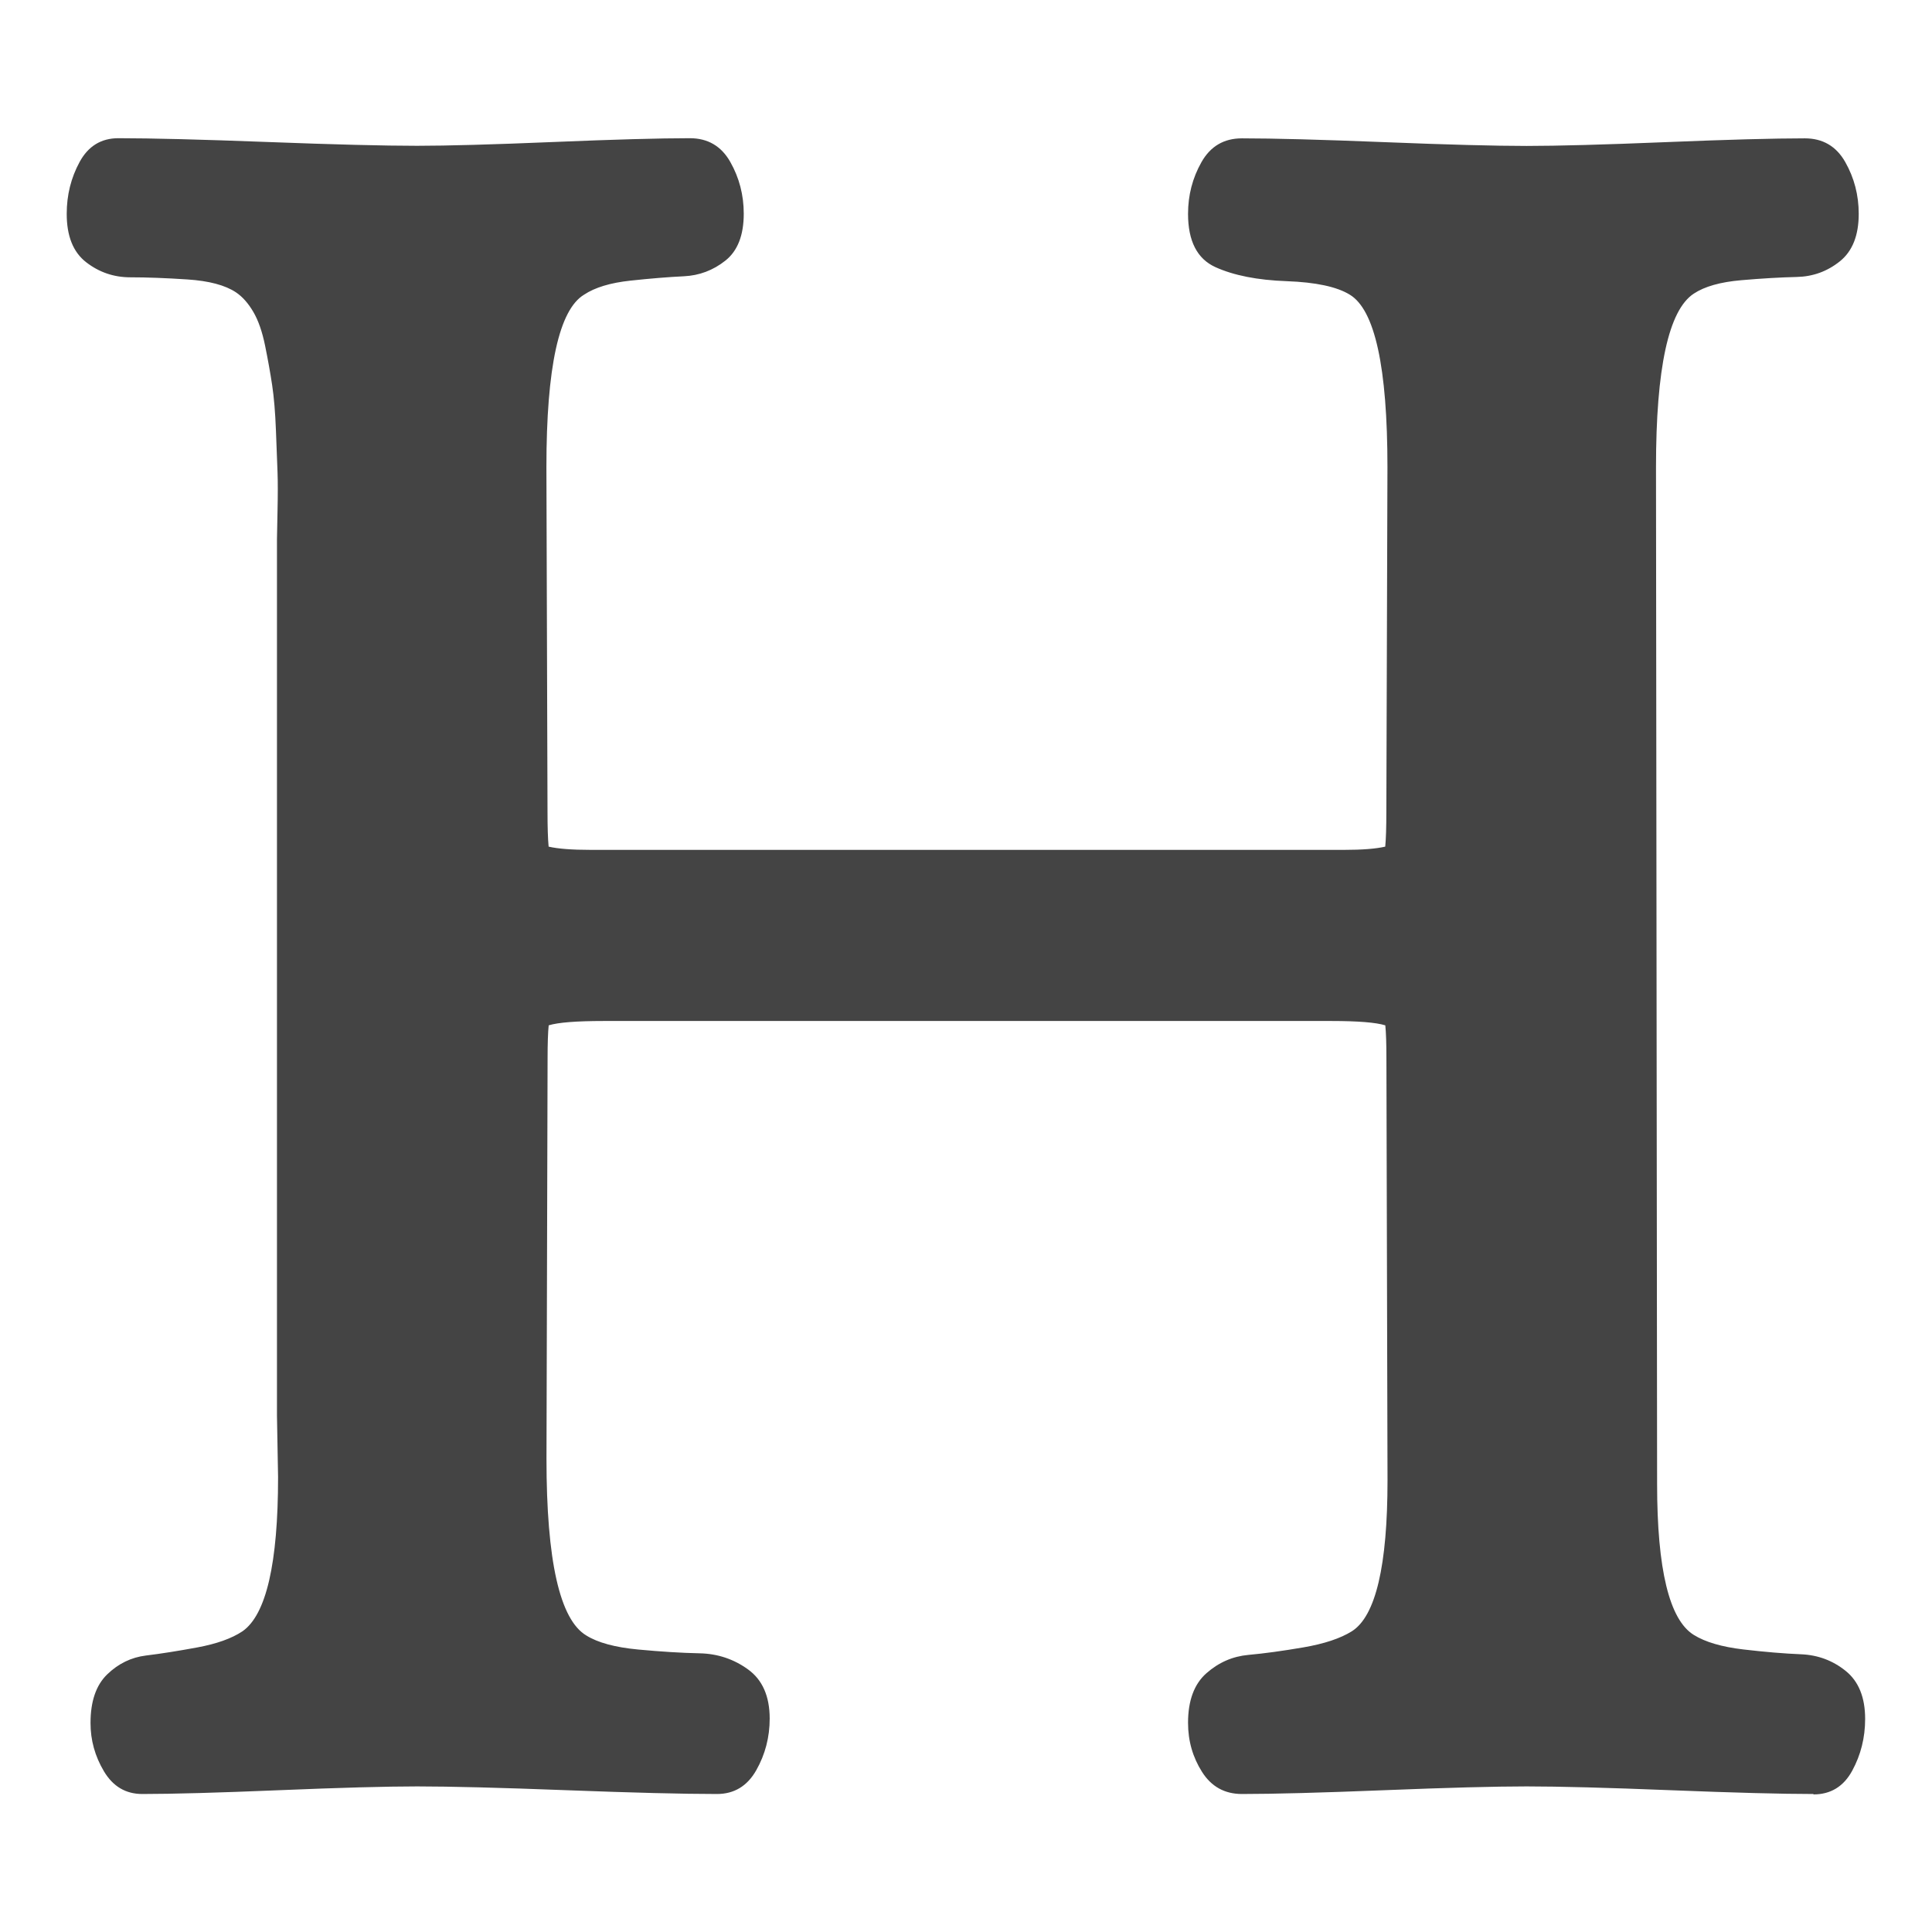
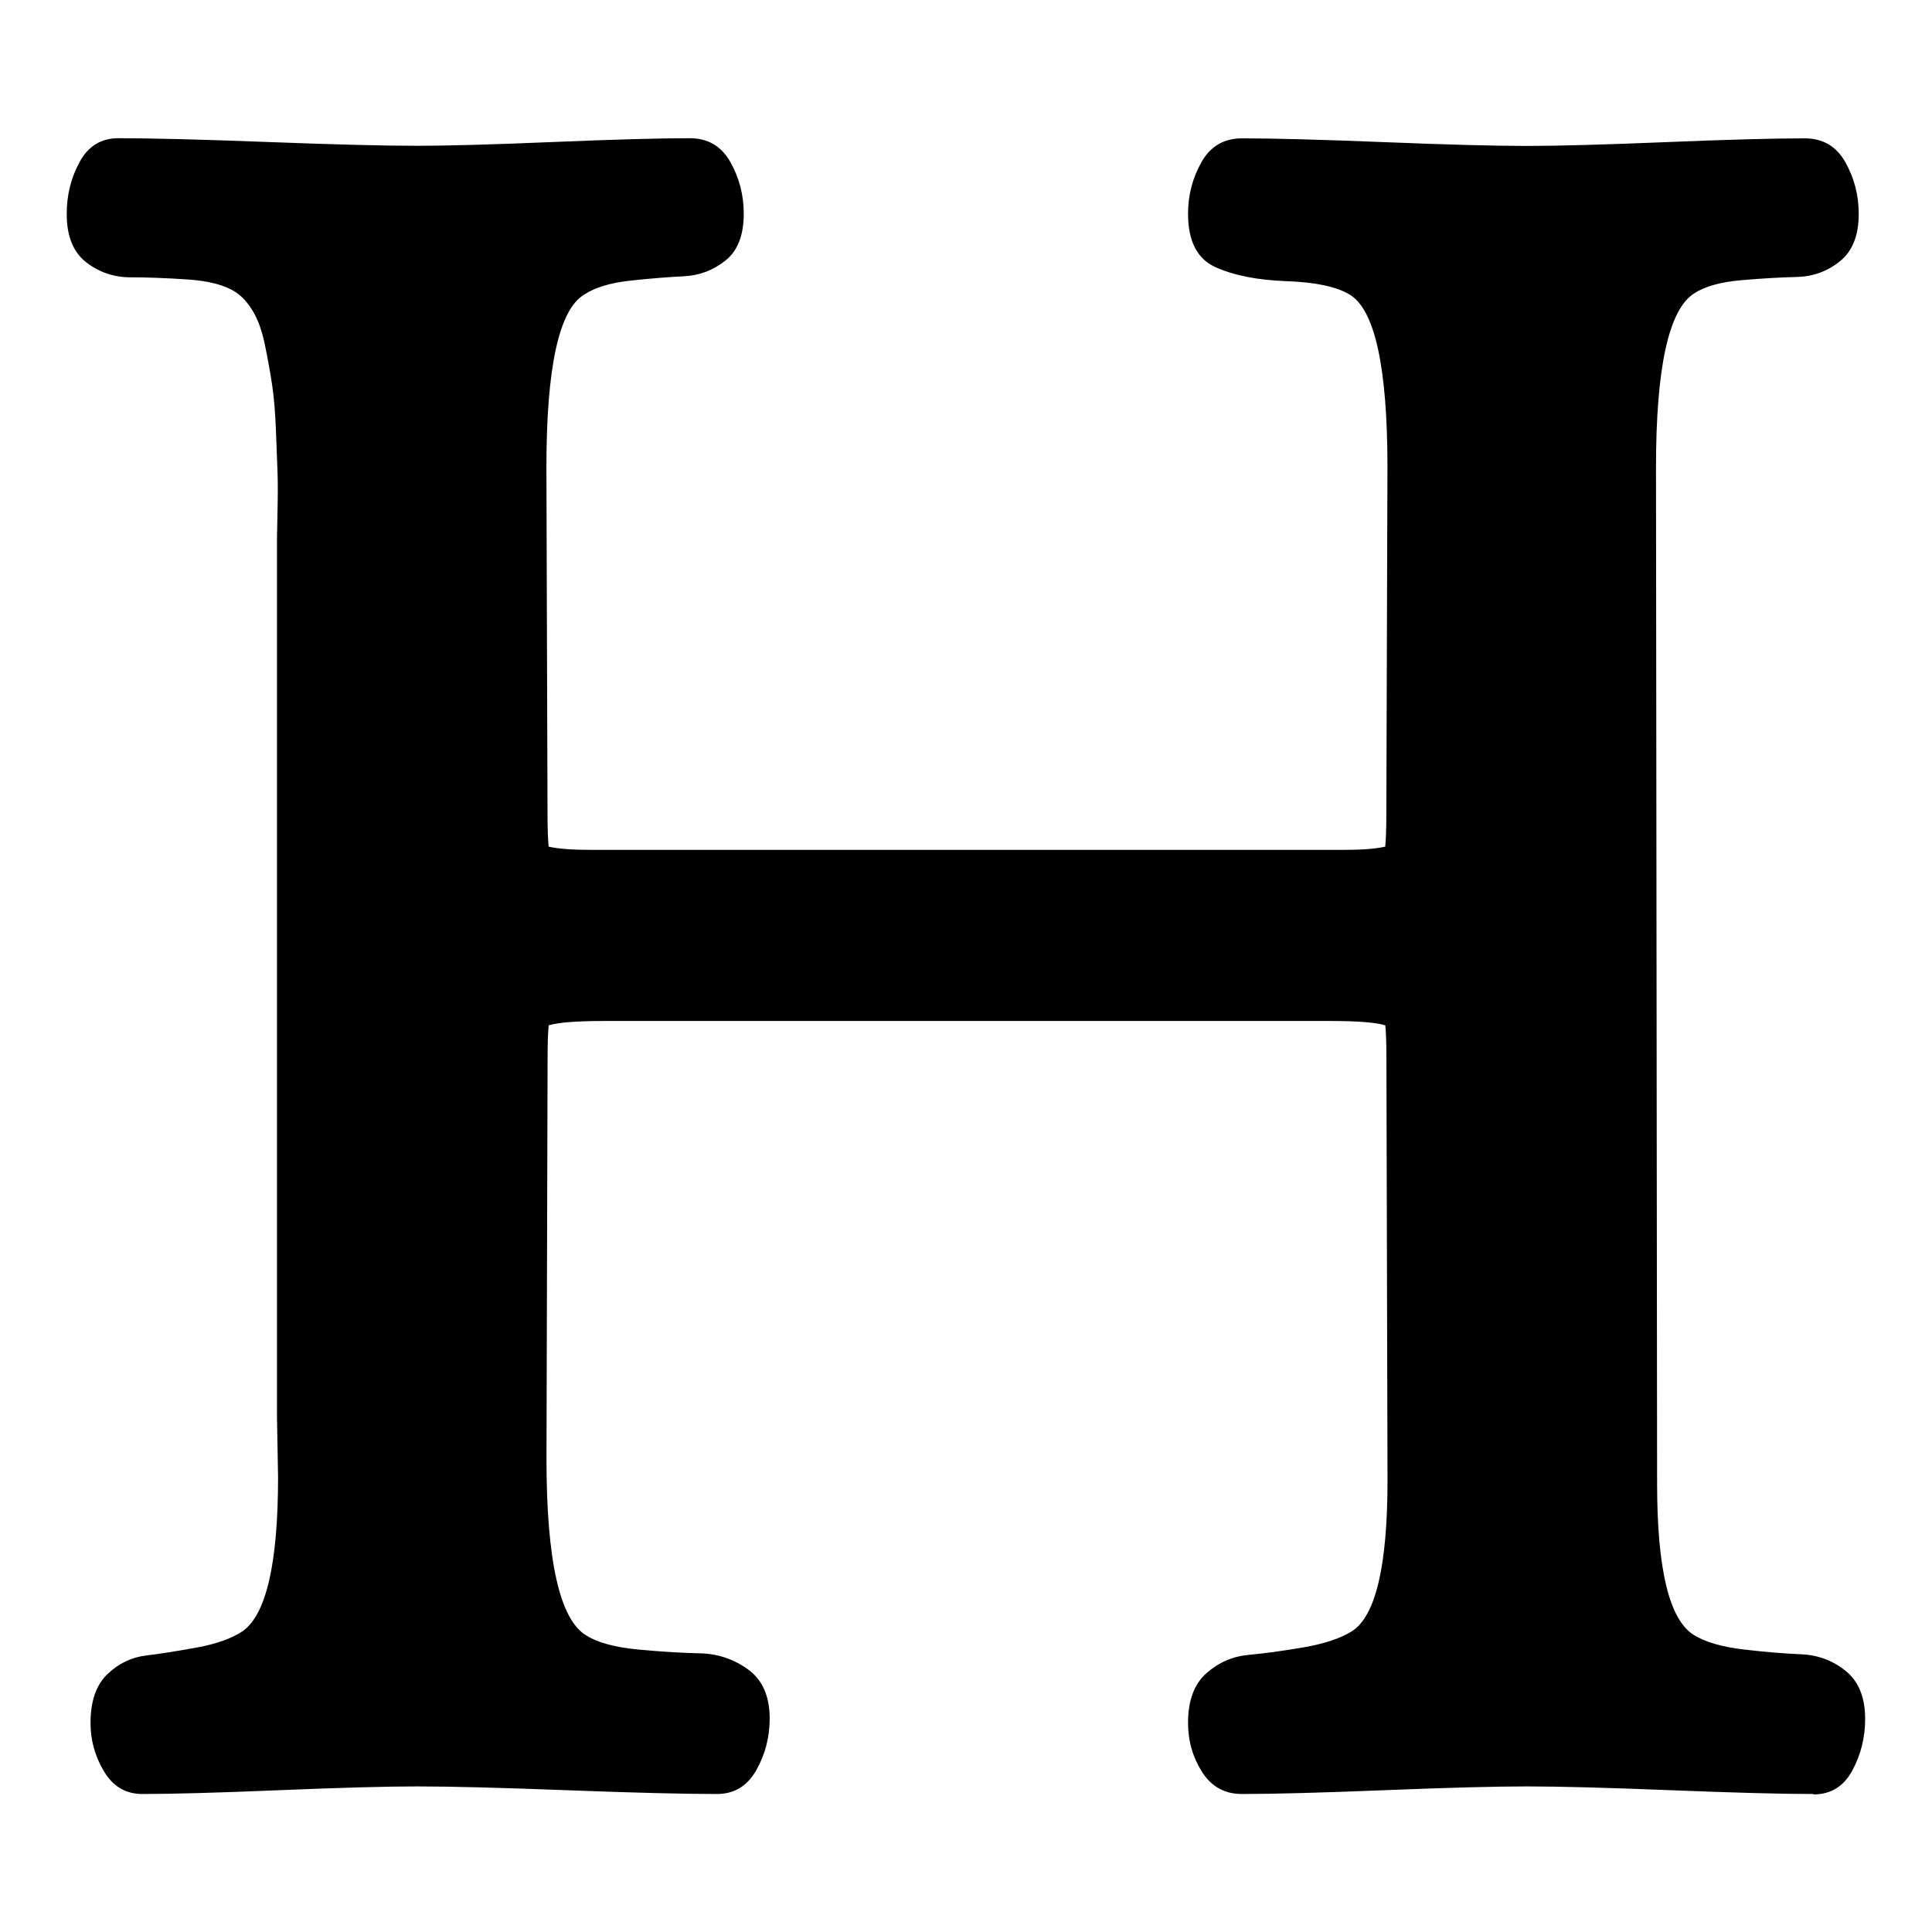
<svg xmlns="http://www.w3.org/2000/svg" version="1.1" width="28" height="28" viewBox="0 0 28 28">
-   <path fill="#444" d="M26.281 26q-0.688 0-2.070-0.055t-2.086-0.055q-0.688 0-2.063 0.055t-2.063 0.055q-0.375 0-0.578-0.32t-0.203-0.711q0-0.484 0.266-0.719t0.609-0.266 0.797-0.109 0.703-0.234q0.516-0.328 0.516-2.188l-0.016-6.109q0-0.328-0.016-0.484-0.203-0.063-0.781-0.063h-10.547q-0.594 0-0.797 0.063-0.016 0.156-0.016 0.484l-0.016 5.797q0 2.219 0.578 2.562 0.25 0.156 0.75 0.203t0.891 0.055 0.703 0.234 0.313 0.711q0 0.406-0.195 0.75t-0.57 0.344q-0.734 0-2.18-0.055t-2.164-0.055q-0.672 0-2 0.055t-1.984 0.055q-0.359 0-0.555-0.328t-0.195-0.703q0-0.469 0.242-0.703t0.562-0.273 0.742-0.117 0.656-0.234q0.516-0.359 0.516-2.234l-0.016-0.891v-12.703q0-0.047 0.008-0.406t0-0.57-0.023-0.602-0.055-0.656-0.102-0.57-0.172-0.492-0.25-0.281q-0.234-0.156-0.703-0.187t-0.828-0.031-0.641-0.219-0.281-0.703q0-0.406 0.187-0.75t0.562-0.344q0.719 0 2.164 0.055t2.164 0.055q0.656 0 1.977-0.055t1.977-0.055q0.391 0 0.586 0.344t0.195 0.75q0 0.469-0.266 0.68t-0.602 0.227-0.773 0.063-0.672 0.203q-0.547 0.328-0.547 2.5l0.016 5q0 0.328 0.016 0.5 0.203 0.047 0.609 0.047h10.922q0.391 0 0.594-0.047 0.016-0.172 0.016-0.5l0.016-5q0-2.172-0.547-2.5-0.281-0.172-0.914-0.195t-1.031-0.203-0.398-0.773q0-0.406 0.195-0.75t0.586-0.344q0.688 0 2.063 0.055t2.063 0.055q0.672 0 2.016-0.055t2.016-0.055q0.391 0 0.586 0.344t0.195 0.75q0 0.469-0.273 0.688t-0.625 0.227-0.805 0.047-0.688 0.195q-0.547 0.359-0.547 2.516l0.016 14.734q0 1.859 0.531 2.188 0.25 0.156 0.719 0.211t0.836 0.070 0.648 0.242 0.281 0.695q0 0.406-0.187 0.75t-0.562 0.344z" />
+   <path d="M26.281 26q-0.688 0-2.070-0.055t-2.086-0.055q-0.688 0-2.063 0.055t-2.063 0.055q-0.375 0-0.578-0.32t-0.203-0.711q0-0.484 0.266-0.719t0.609-0.266 0.797-0.109 0.703-0.234q0.516-0.328 0.516-2.188l-0.016-6.109q0-0.328-0.016-0.484-0.203-0.063-0.781-0.063h-10.547q-0.594 0-0.797 0.063-0.016 0.156-0.016 0.484l-0.016 5.797q0 2.219 0.578 2.562 0.25 0.156 0.75 0.203t0.891 0.055 0.703 0.234 0.313 0.711q0 0.406-0.195 0.75t-0.57 0.344q-0.734 0-2.18-0.055t-2.164-0.055q-0.672 0-2 0.055t-1.984 0.055q-0.359 0-0.555-0.328t-0.195-0.703q0-0.469 0.242-0.703t0.562-0.273 0.742-0.117 0.656-0.234q0.516-0.359 0.516-2.234l-0.016-0.891v-12.703q0-0.047 0.008-0.406t0-0.57-0.023-0.602-0.055-0.656-0.102-0.57-0.172-0.492-0.25-0.281q-0.234-0.156-0.703-0.187t-0.828-0.031-0.641-0.219-0.281-0.703q0-0.406 0.187-0.75t0.562-0.344q0.719 0 2.164 0.055t2.164 0.055q0.656 0 1.977-0.055t1.977-0.055q0.391 0 0.586 0.344t0.195 0.75q0 0.469-0.266 0.68t-0.602 0.227-0.773 0.063-0.672 0.203q-0.547 0.328-0.547 2.5l0.016 5q0 0.328 0.016 0.5 0.203 0.047 0.609 0.047h10.922q0.391 0 0.594-0.047 0.016-0.172 0.016-0.5l0.016-5q0-2.172-0.547-2.5-0.281-0.172-0.914-0.195t-1.031-0.203-0.398-0.773q0-0.406 0.195-0.75t0.586-0.344q0.688 0 2.063 0.055t2.063 0.055q0.672 0 2.016-0.055t2.016-0.055q0.391 0 0.586 0.344t0.195 0.75q0 0.469-0.273 0.688t-0.625 0.227-0.805 0.047-0.688 0.195q-0.547 0.359-0.547 2.516l0.016 14.734q0 1.859 0.531 2.188 0.25 0.156 0.719 0.211t0.836 0.070 0.648 0.242 0.281 0.695q0 0.406-0.187 0.75t-0.562 0.344z" />
</svg>
